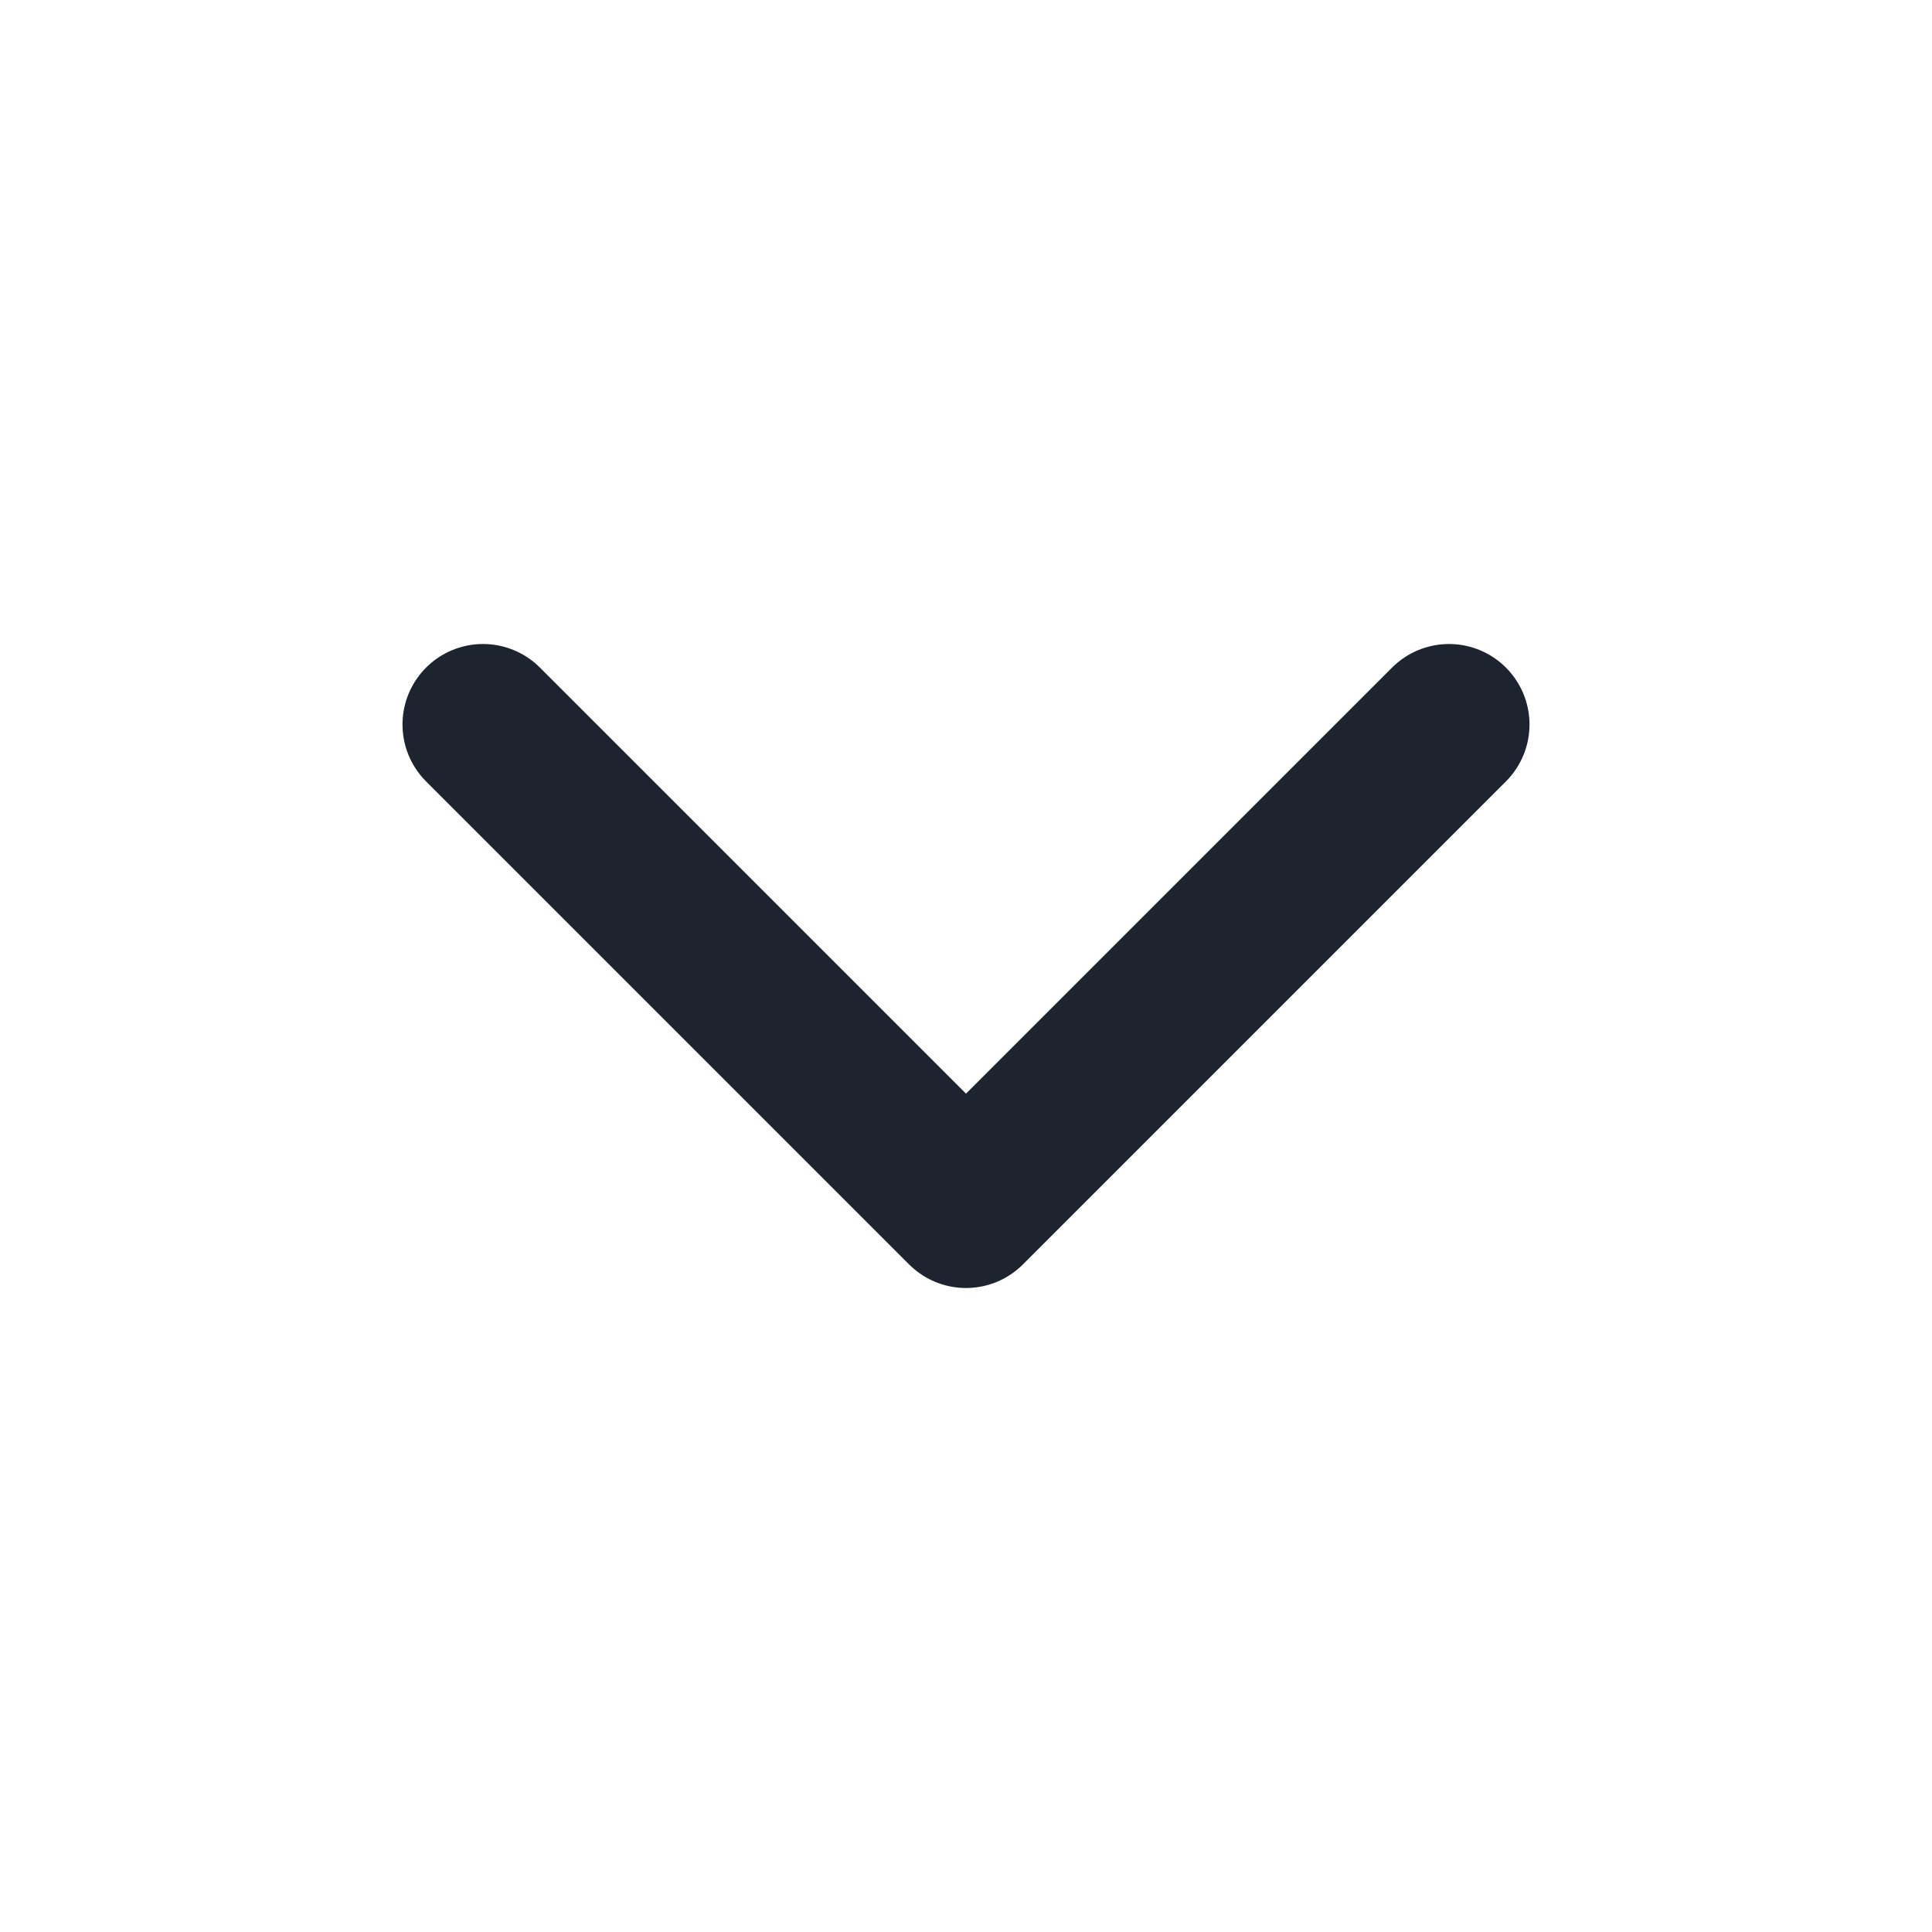
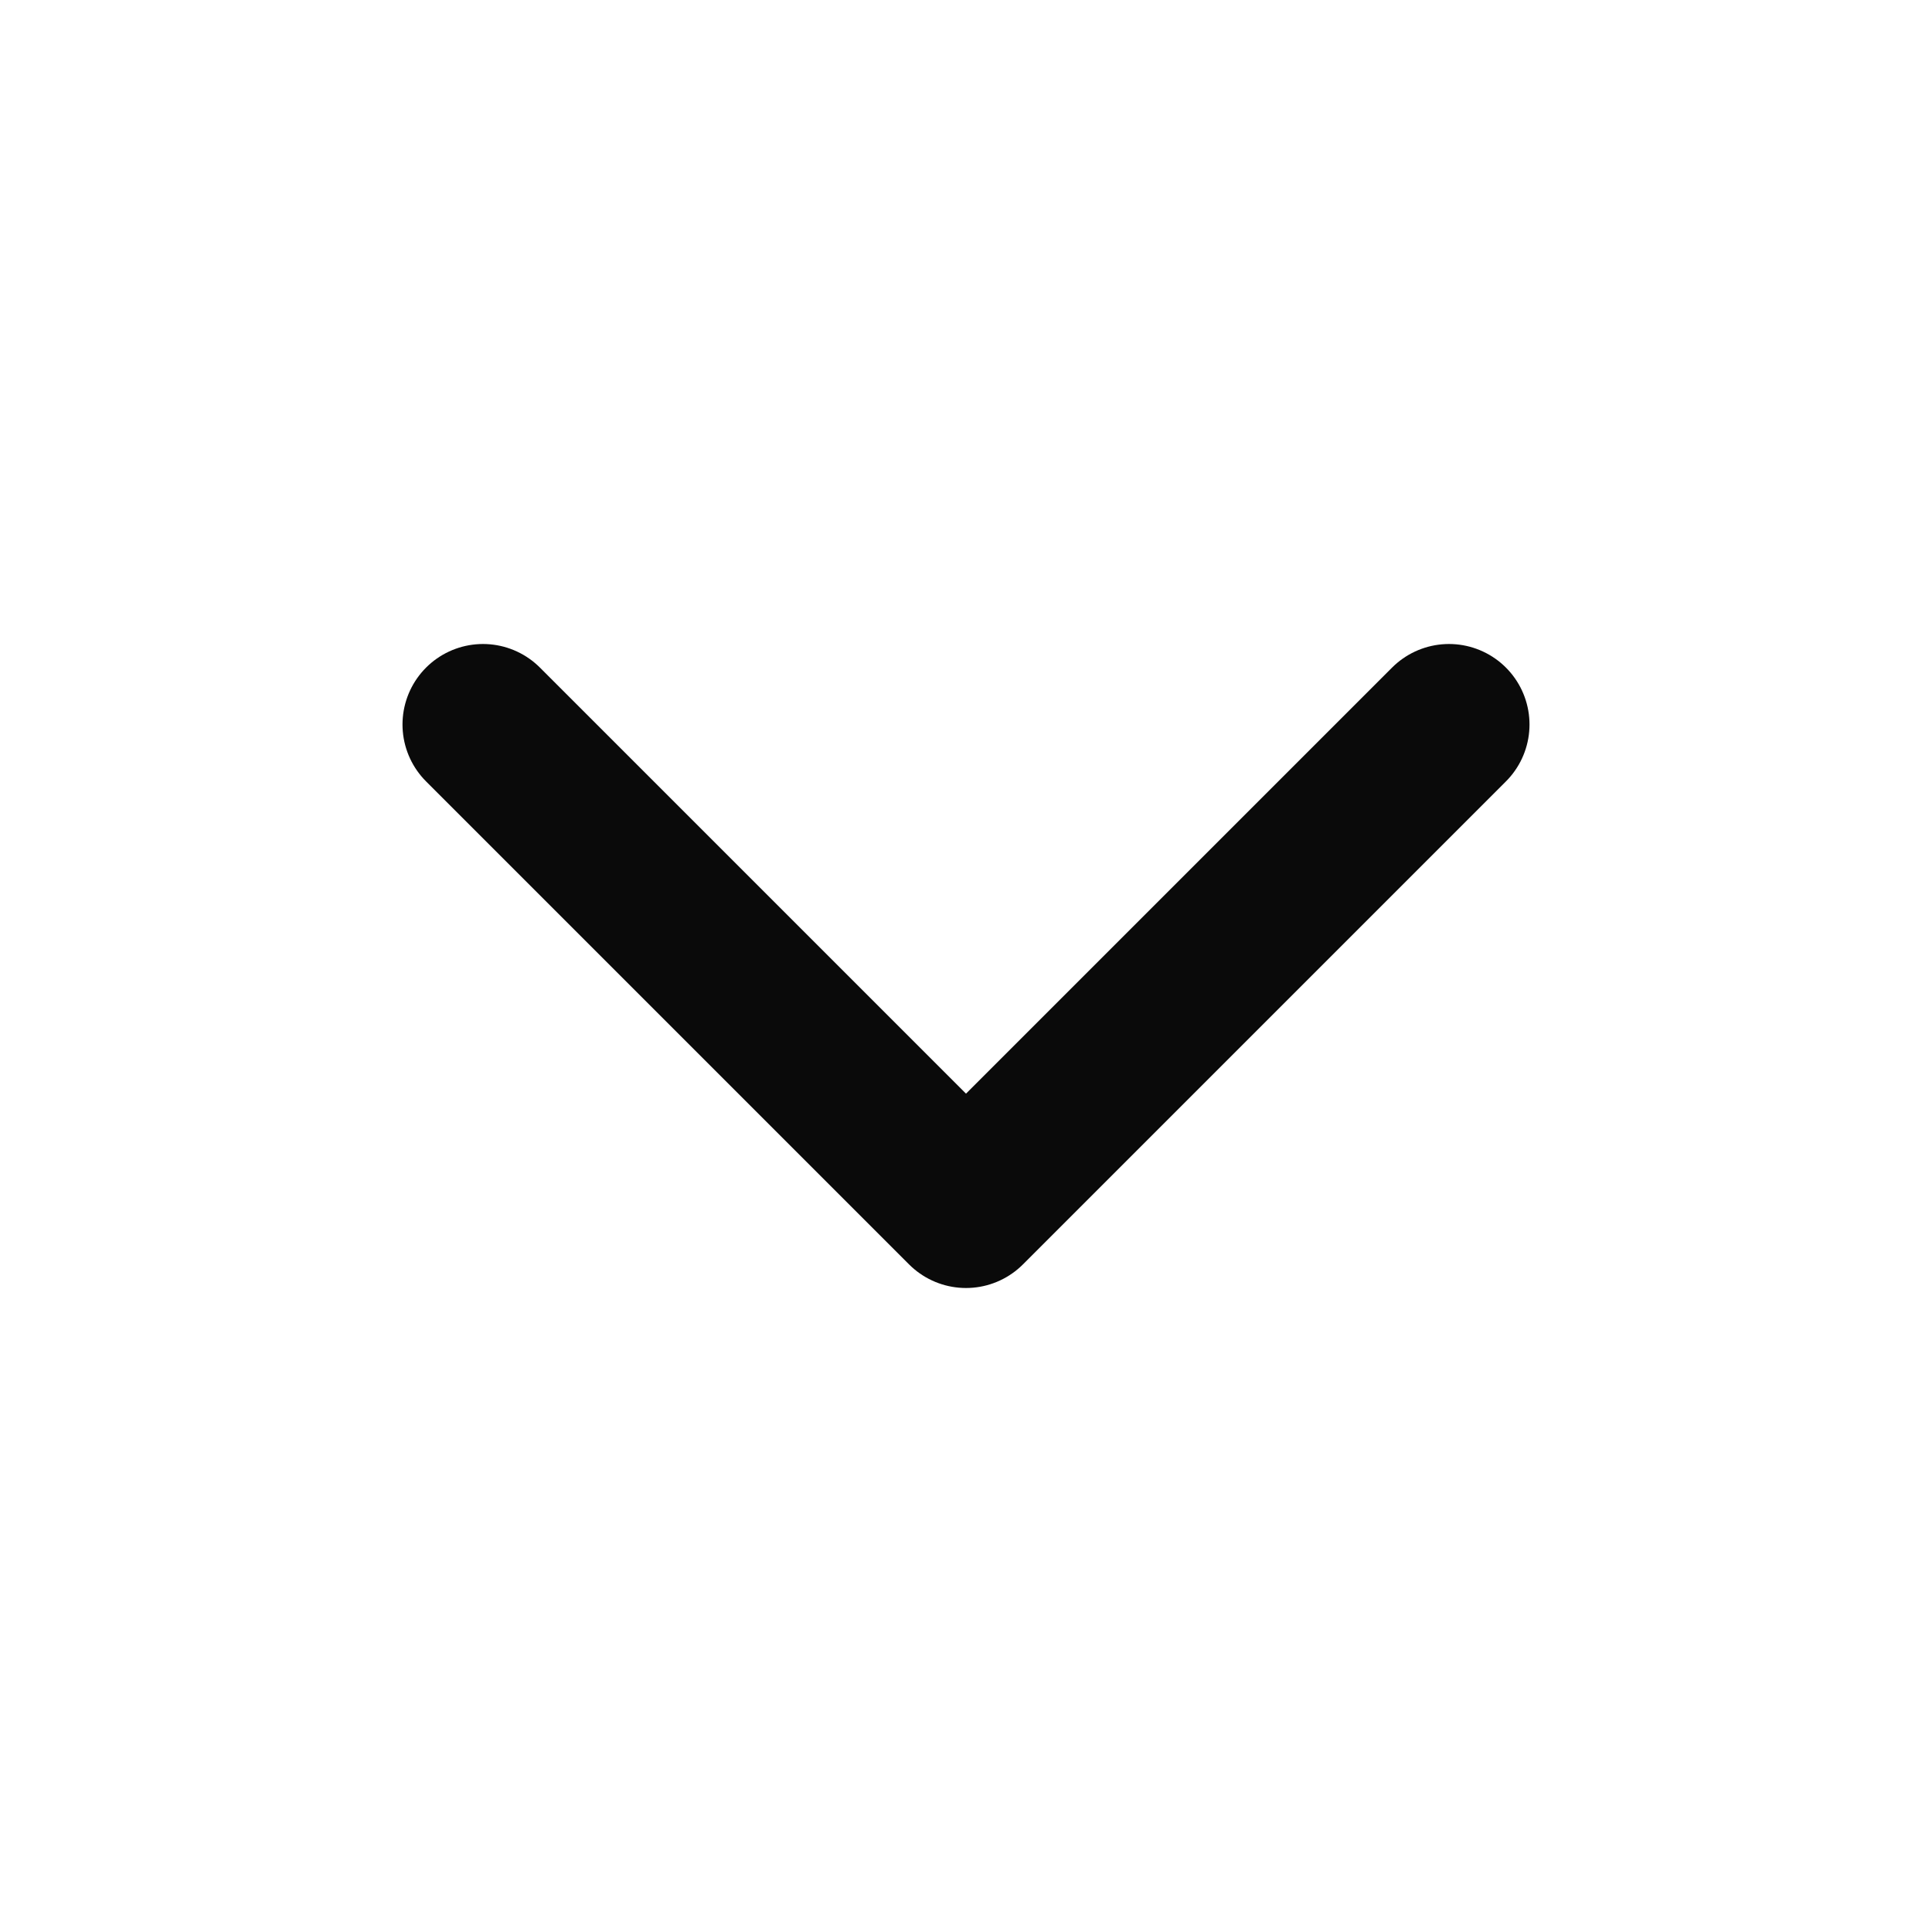
- <svg xmlns="http://www.w3.org/2000/svg" width="24" height="24" viewBox="0 0 24 24" fill="none" stroke="#1d2430" stroke-width="2" stroke-linecap="round" stroke-linejoin="round">
+ <svg xmlns="http://www.w3.org/2000/svg" width="24" height="24" viewBox="0 0 24 24" fill="none" stroke="#0a0a0a" stroke-width="2" stroke-linecap="round" stroke-linejoin="round">
  <path d="m6 9 6 6 6-6" />
</svg>
